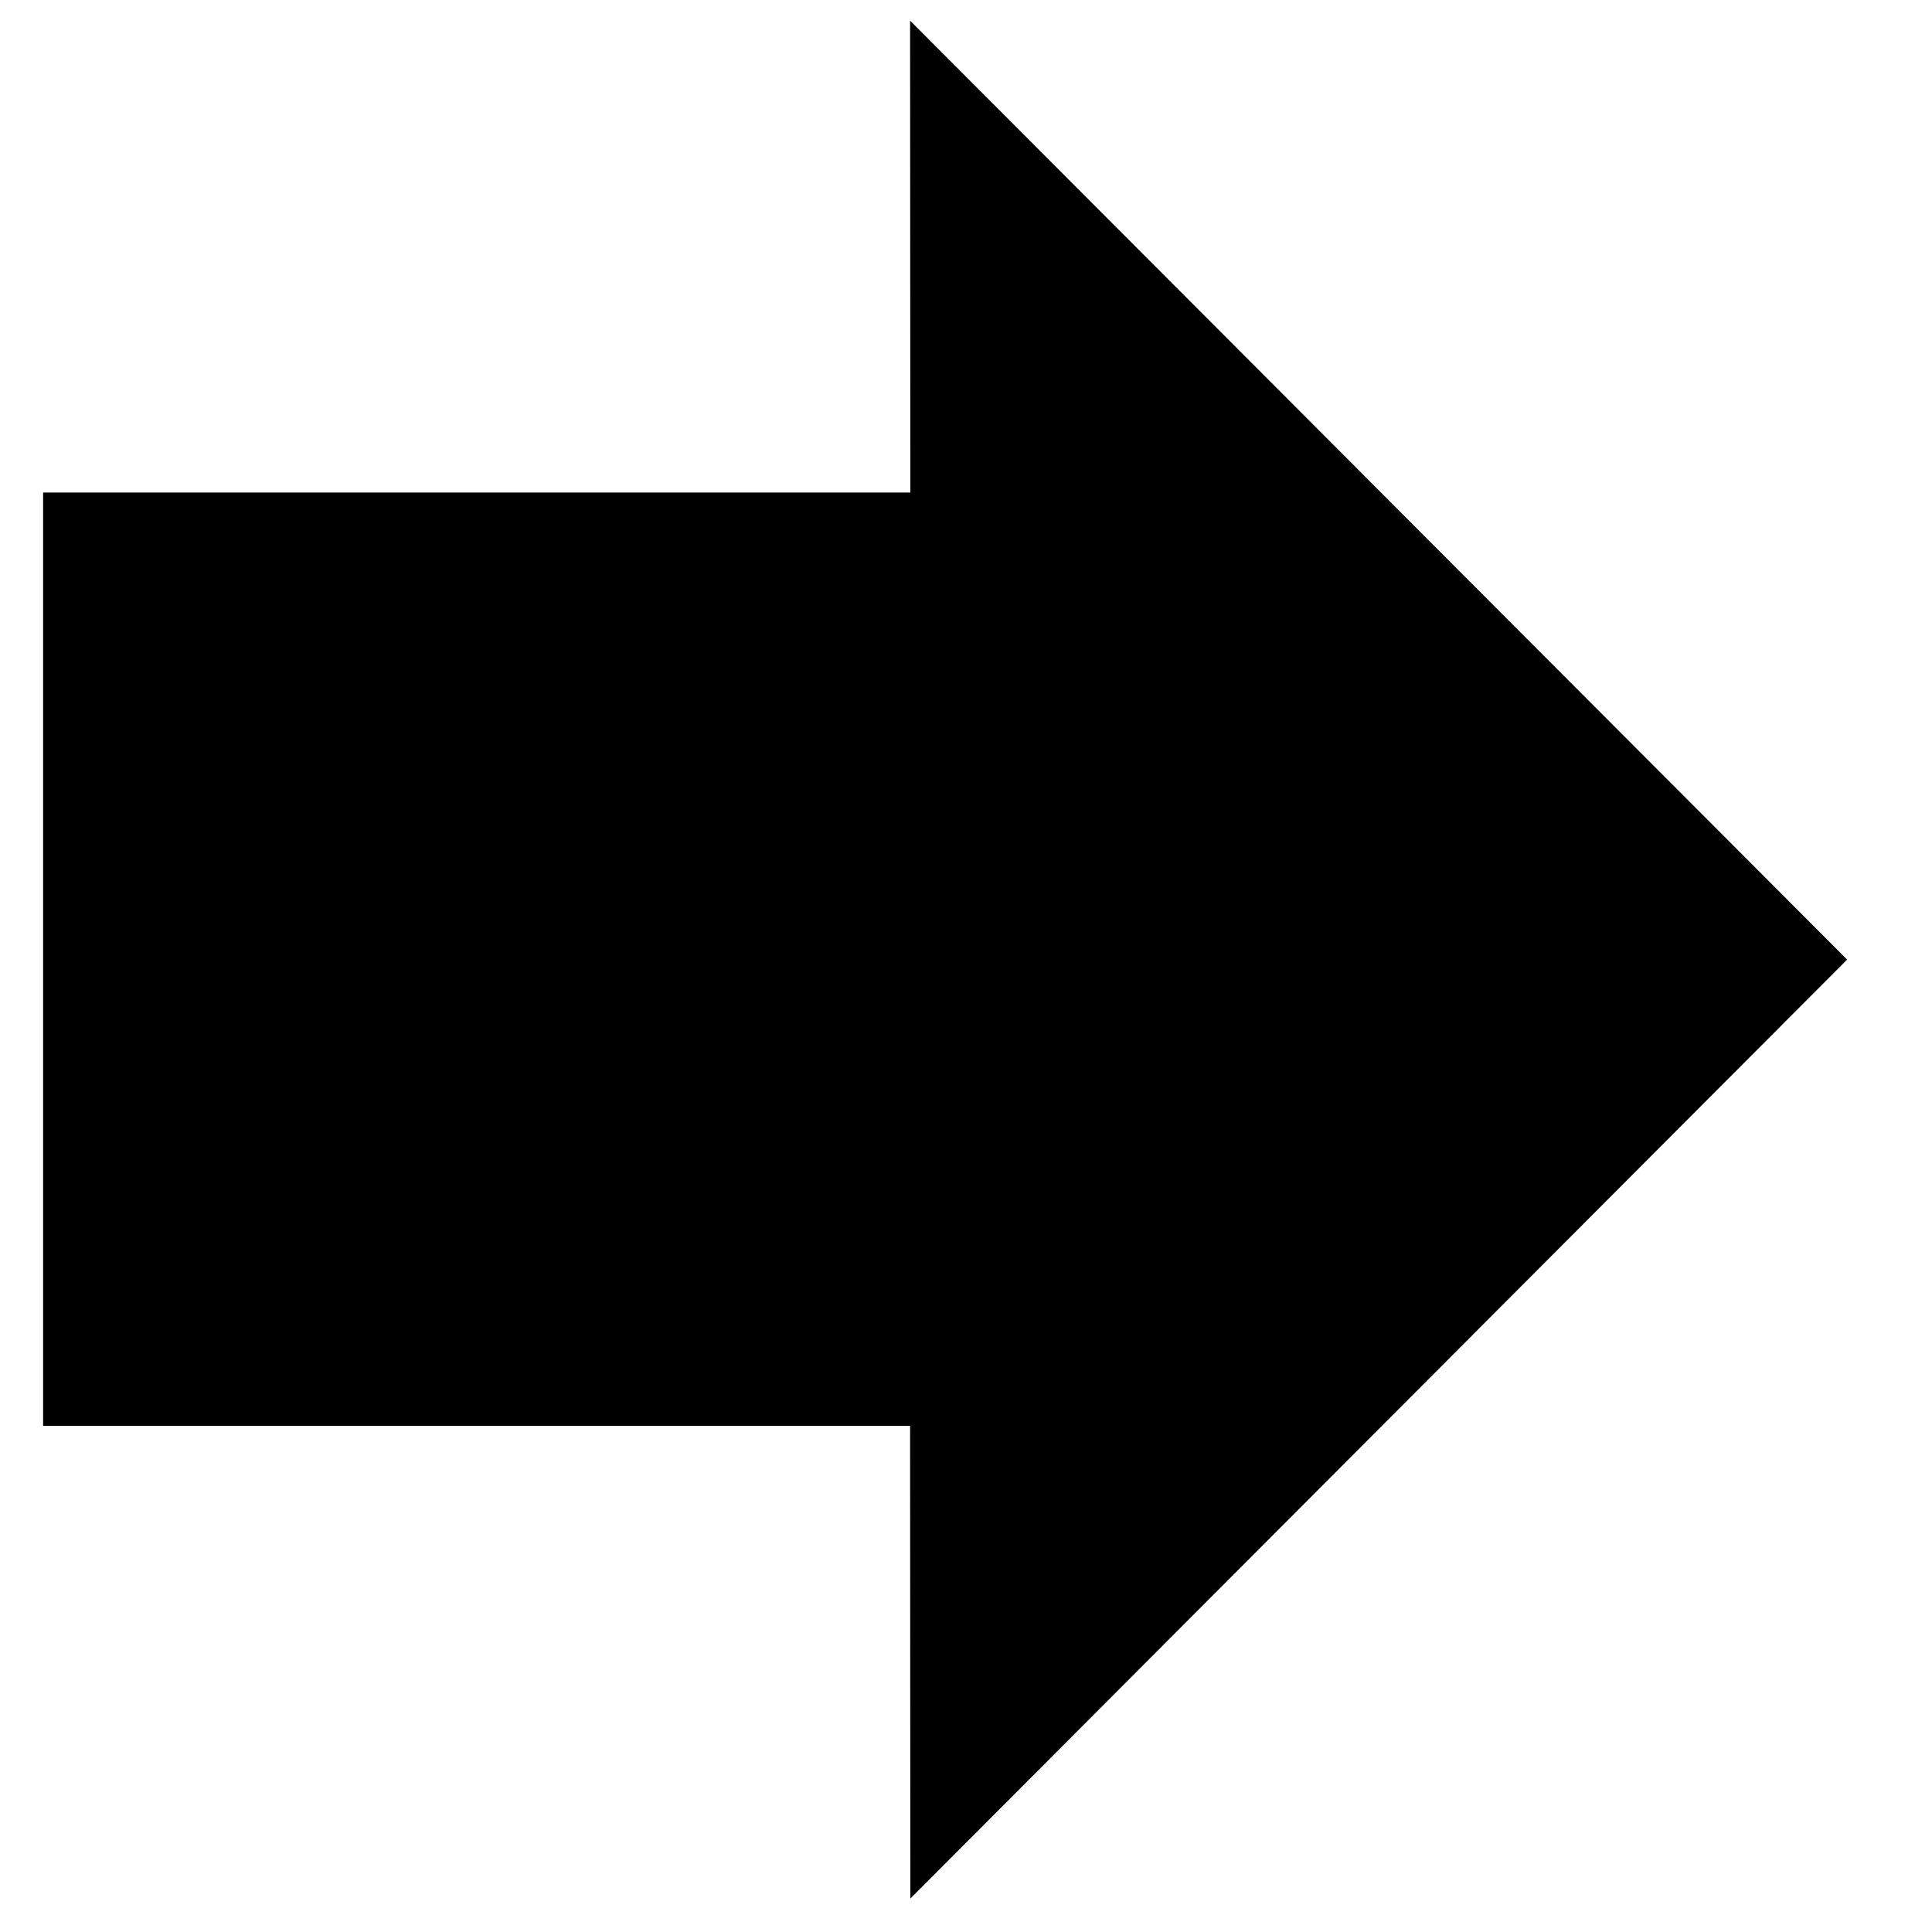
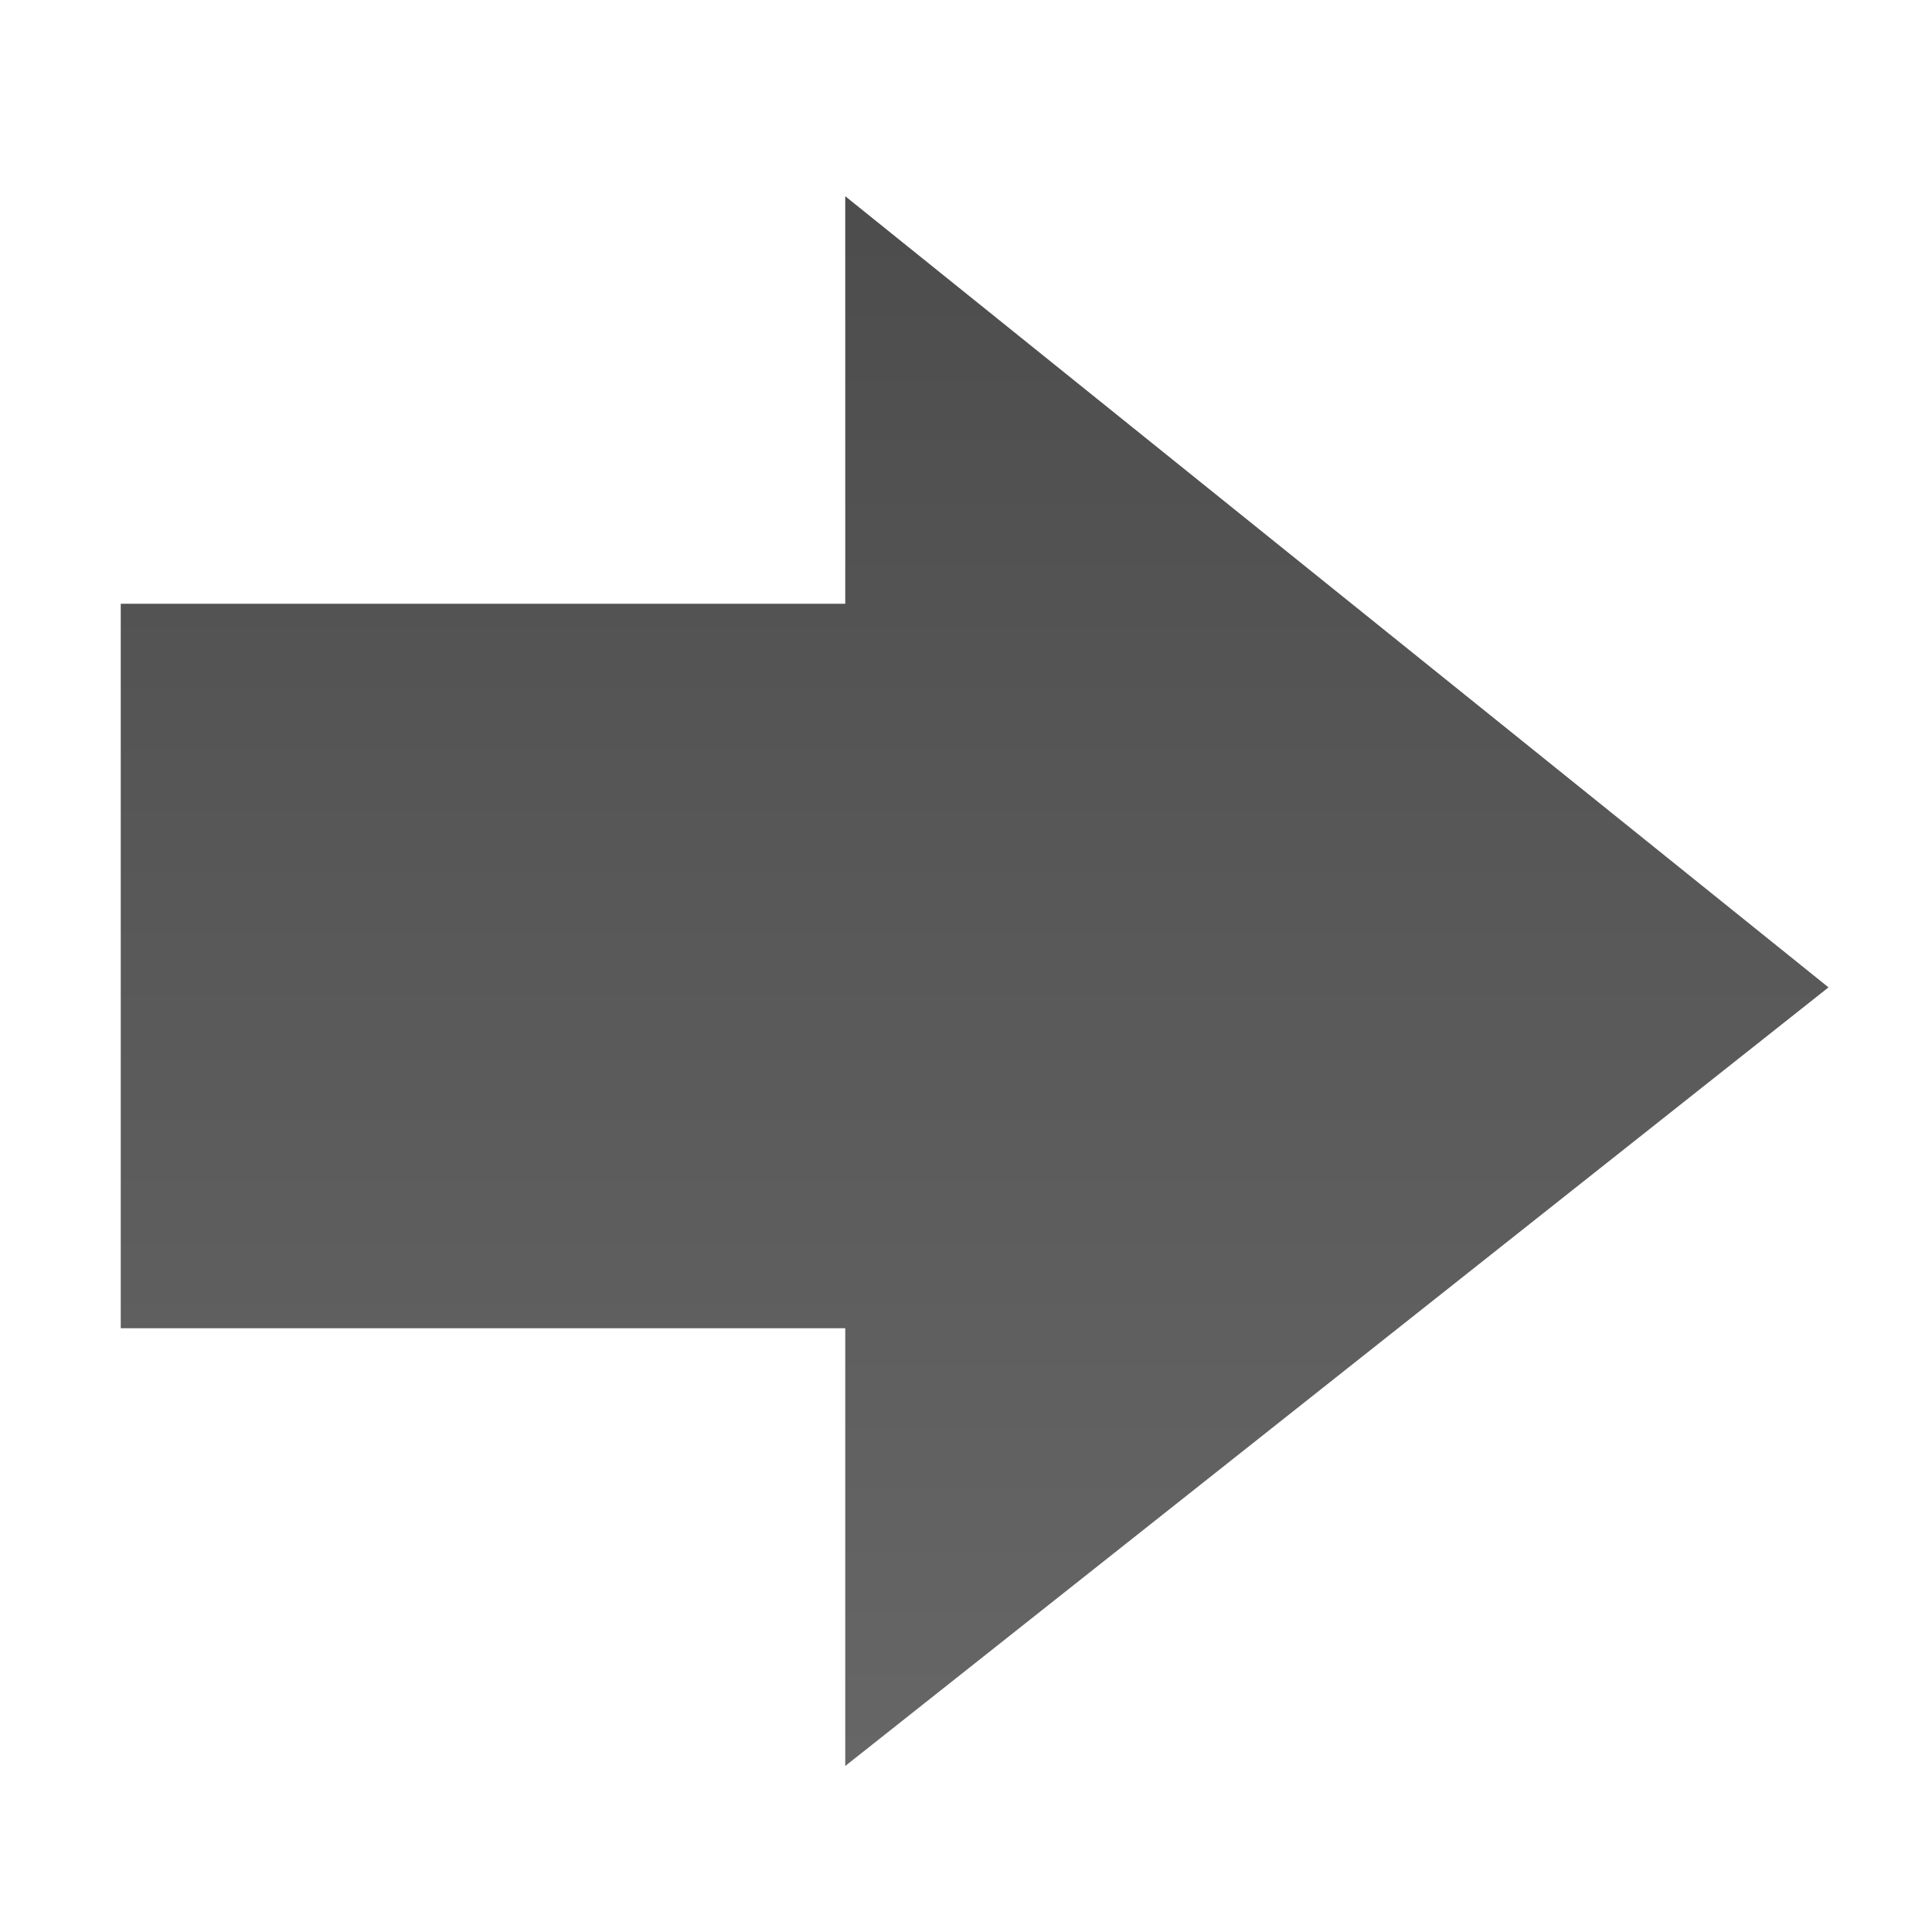
<svg xmlns="http://www.w3.org/2000/svg" version="1.1" id="Layer_1" x="0px" y="0px" width="16px" height="16px" viewBox="0 0 16 16" enable-background="new 0 0 16 16" xml:space="preserve">
  <g>
-     <polygon points="7.539,15.723 7.537,11.808 0.357,11.808 0.357,4.079 7.539,4.079 7.537,0.171 15.297,7.947  " />
+     <linearGradient id="SVGID_1_" gradientUnits="userSpaceOnUse" x1="305.786" y1="-384.625" x2="305.786" y2="-371.625" gradientTransform="matrix(-1 0 0 1 313.8574 386.25)">
+       <stop offset="0" style="stop-color:#000000;stop-opacity:0.7" />
+       <stop offset="1" style="stop-color:#000000;stop-opacity:0.6" />
+     </linearGradient>
+     <polygon fill="url(#SVGID_1_)" points="7,14.625 7,11 1,11 1,5 7,5 7,1.625 15.143,8.177  " />
  </g>
</svg>
